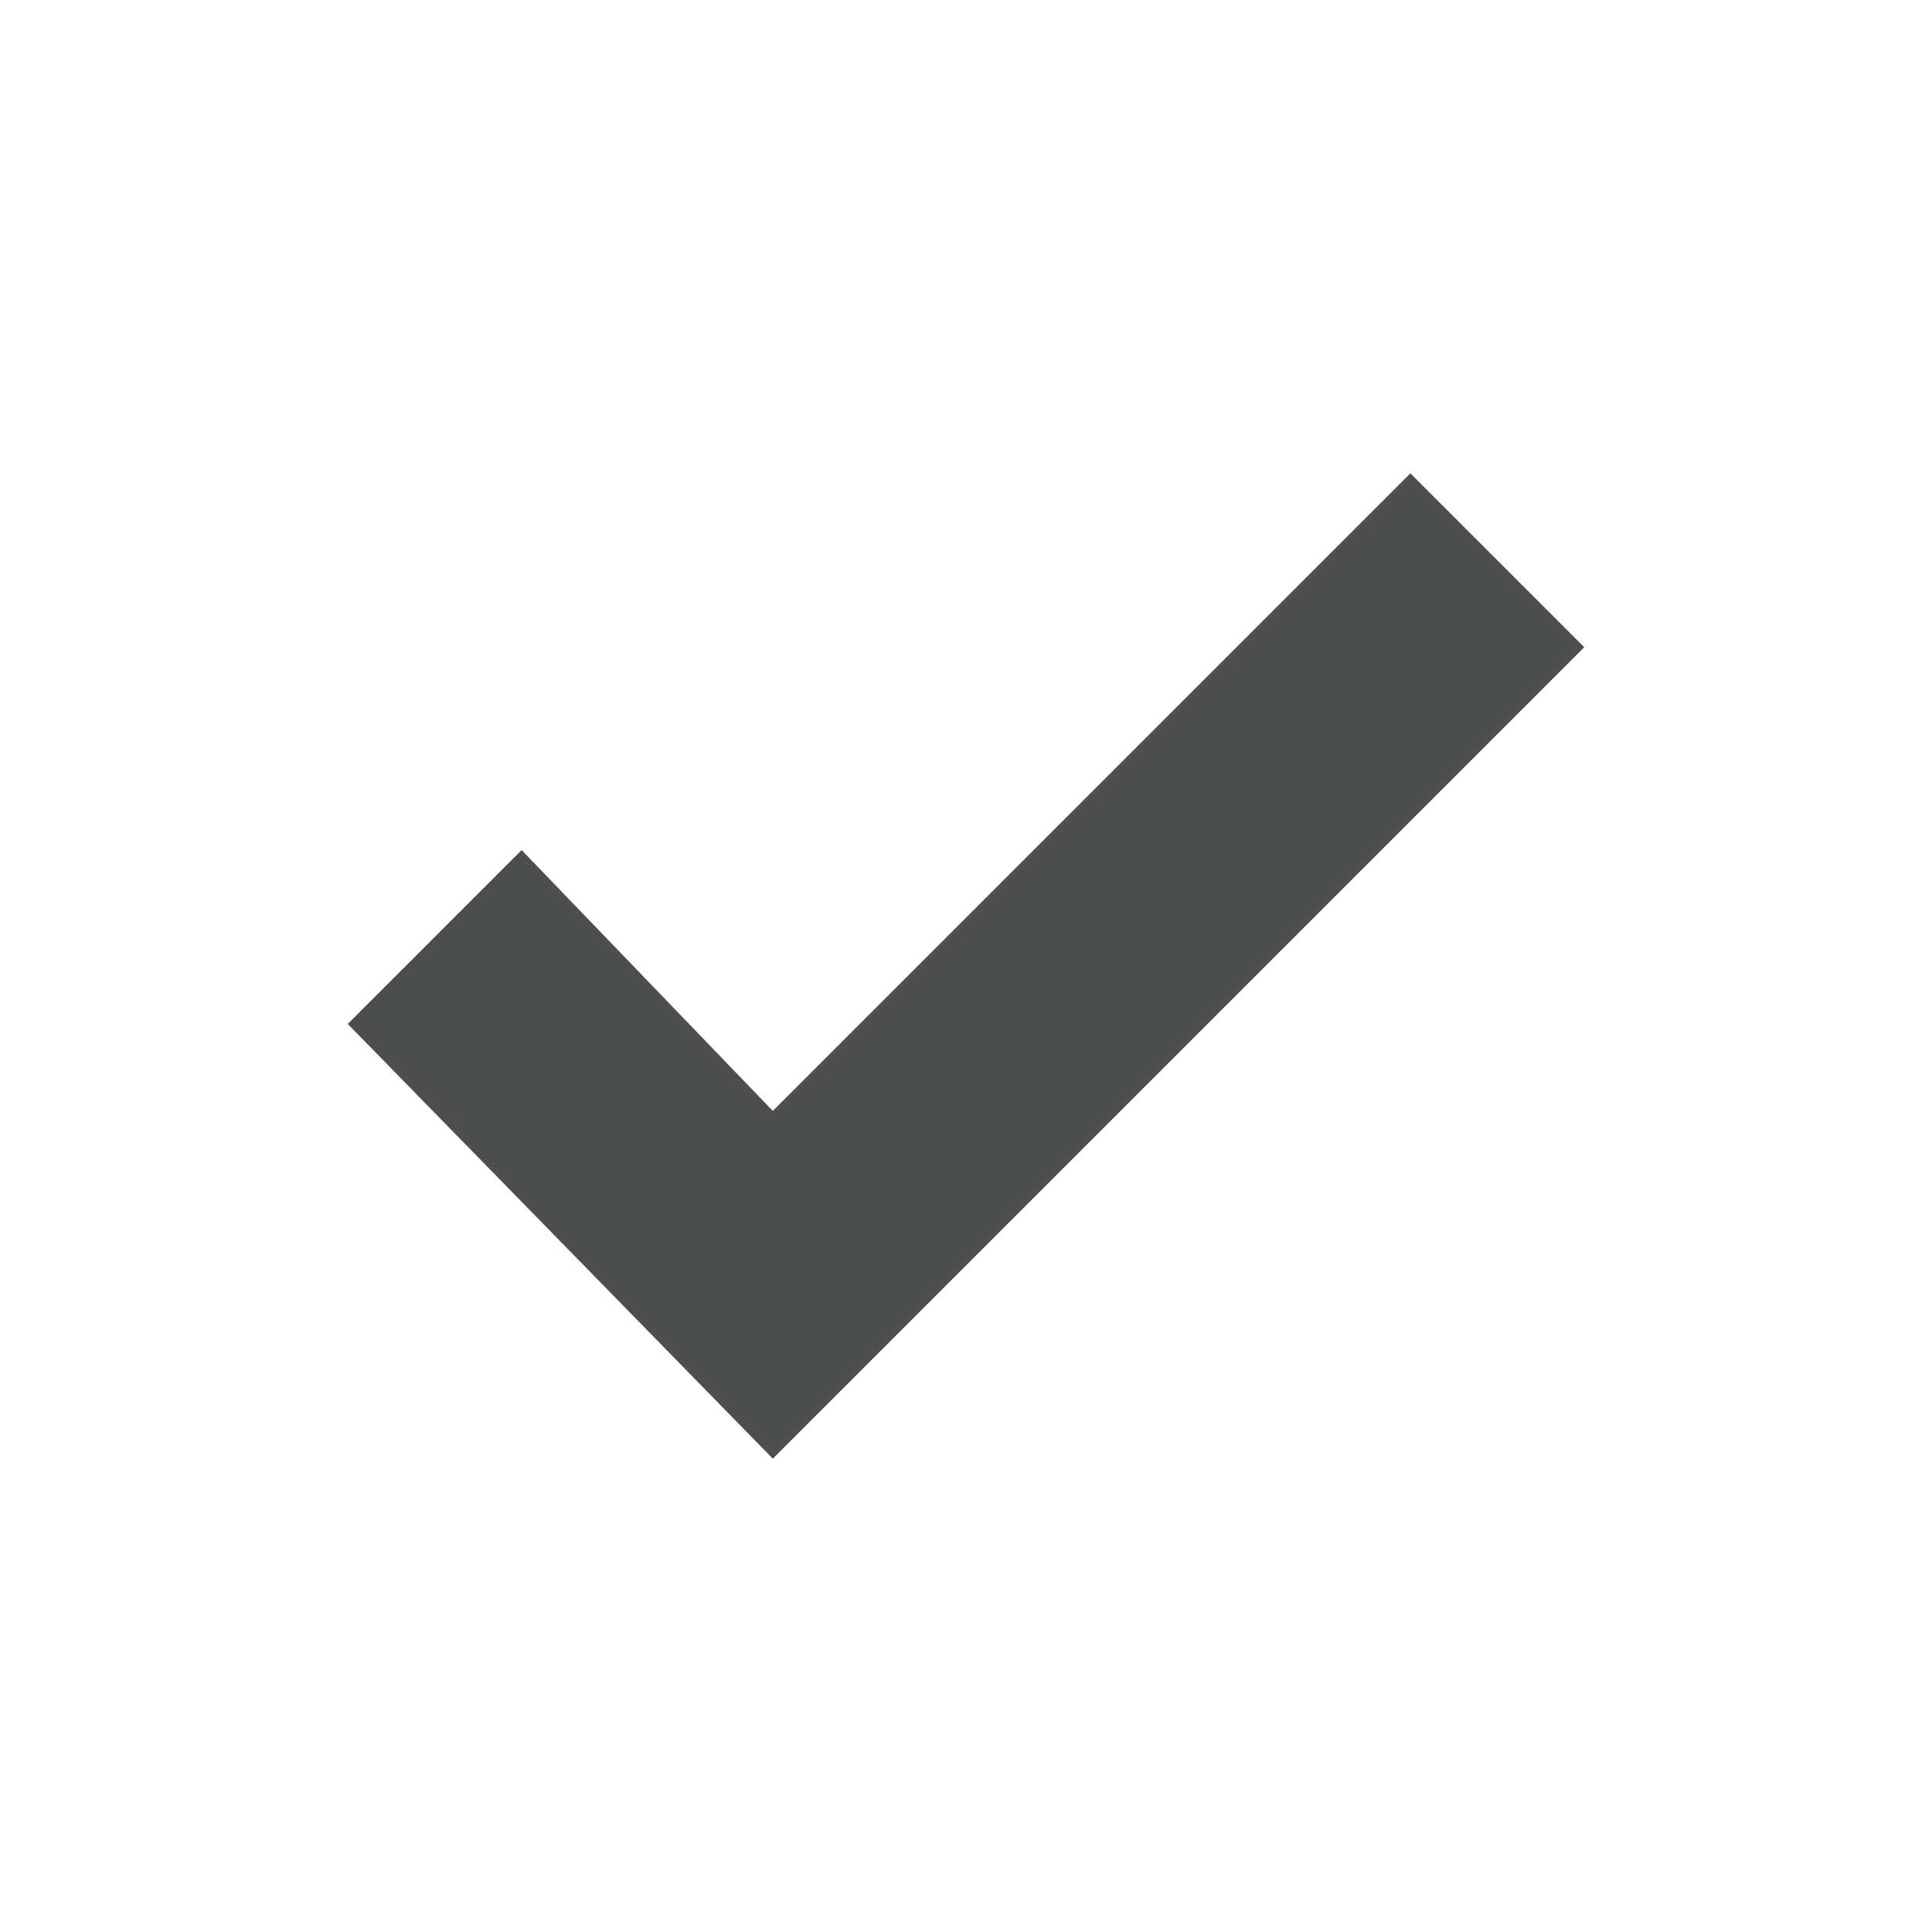
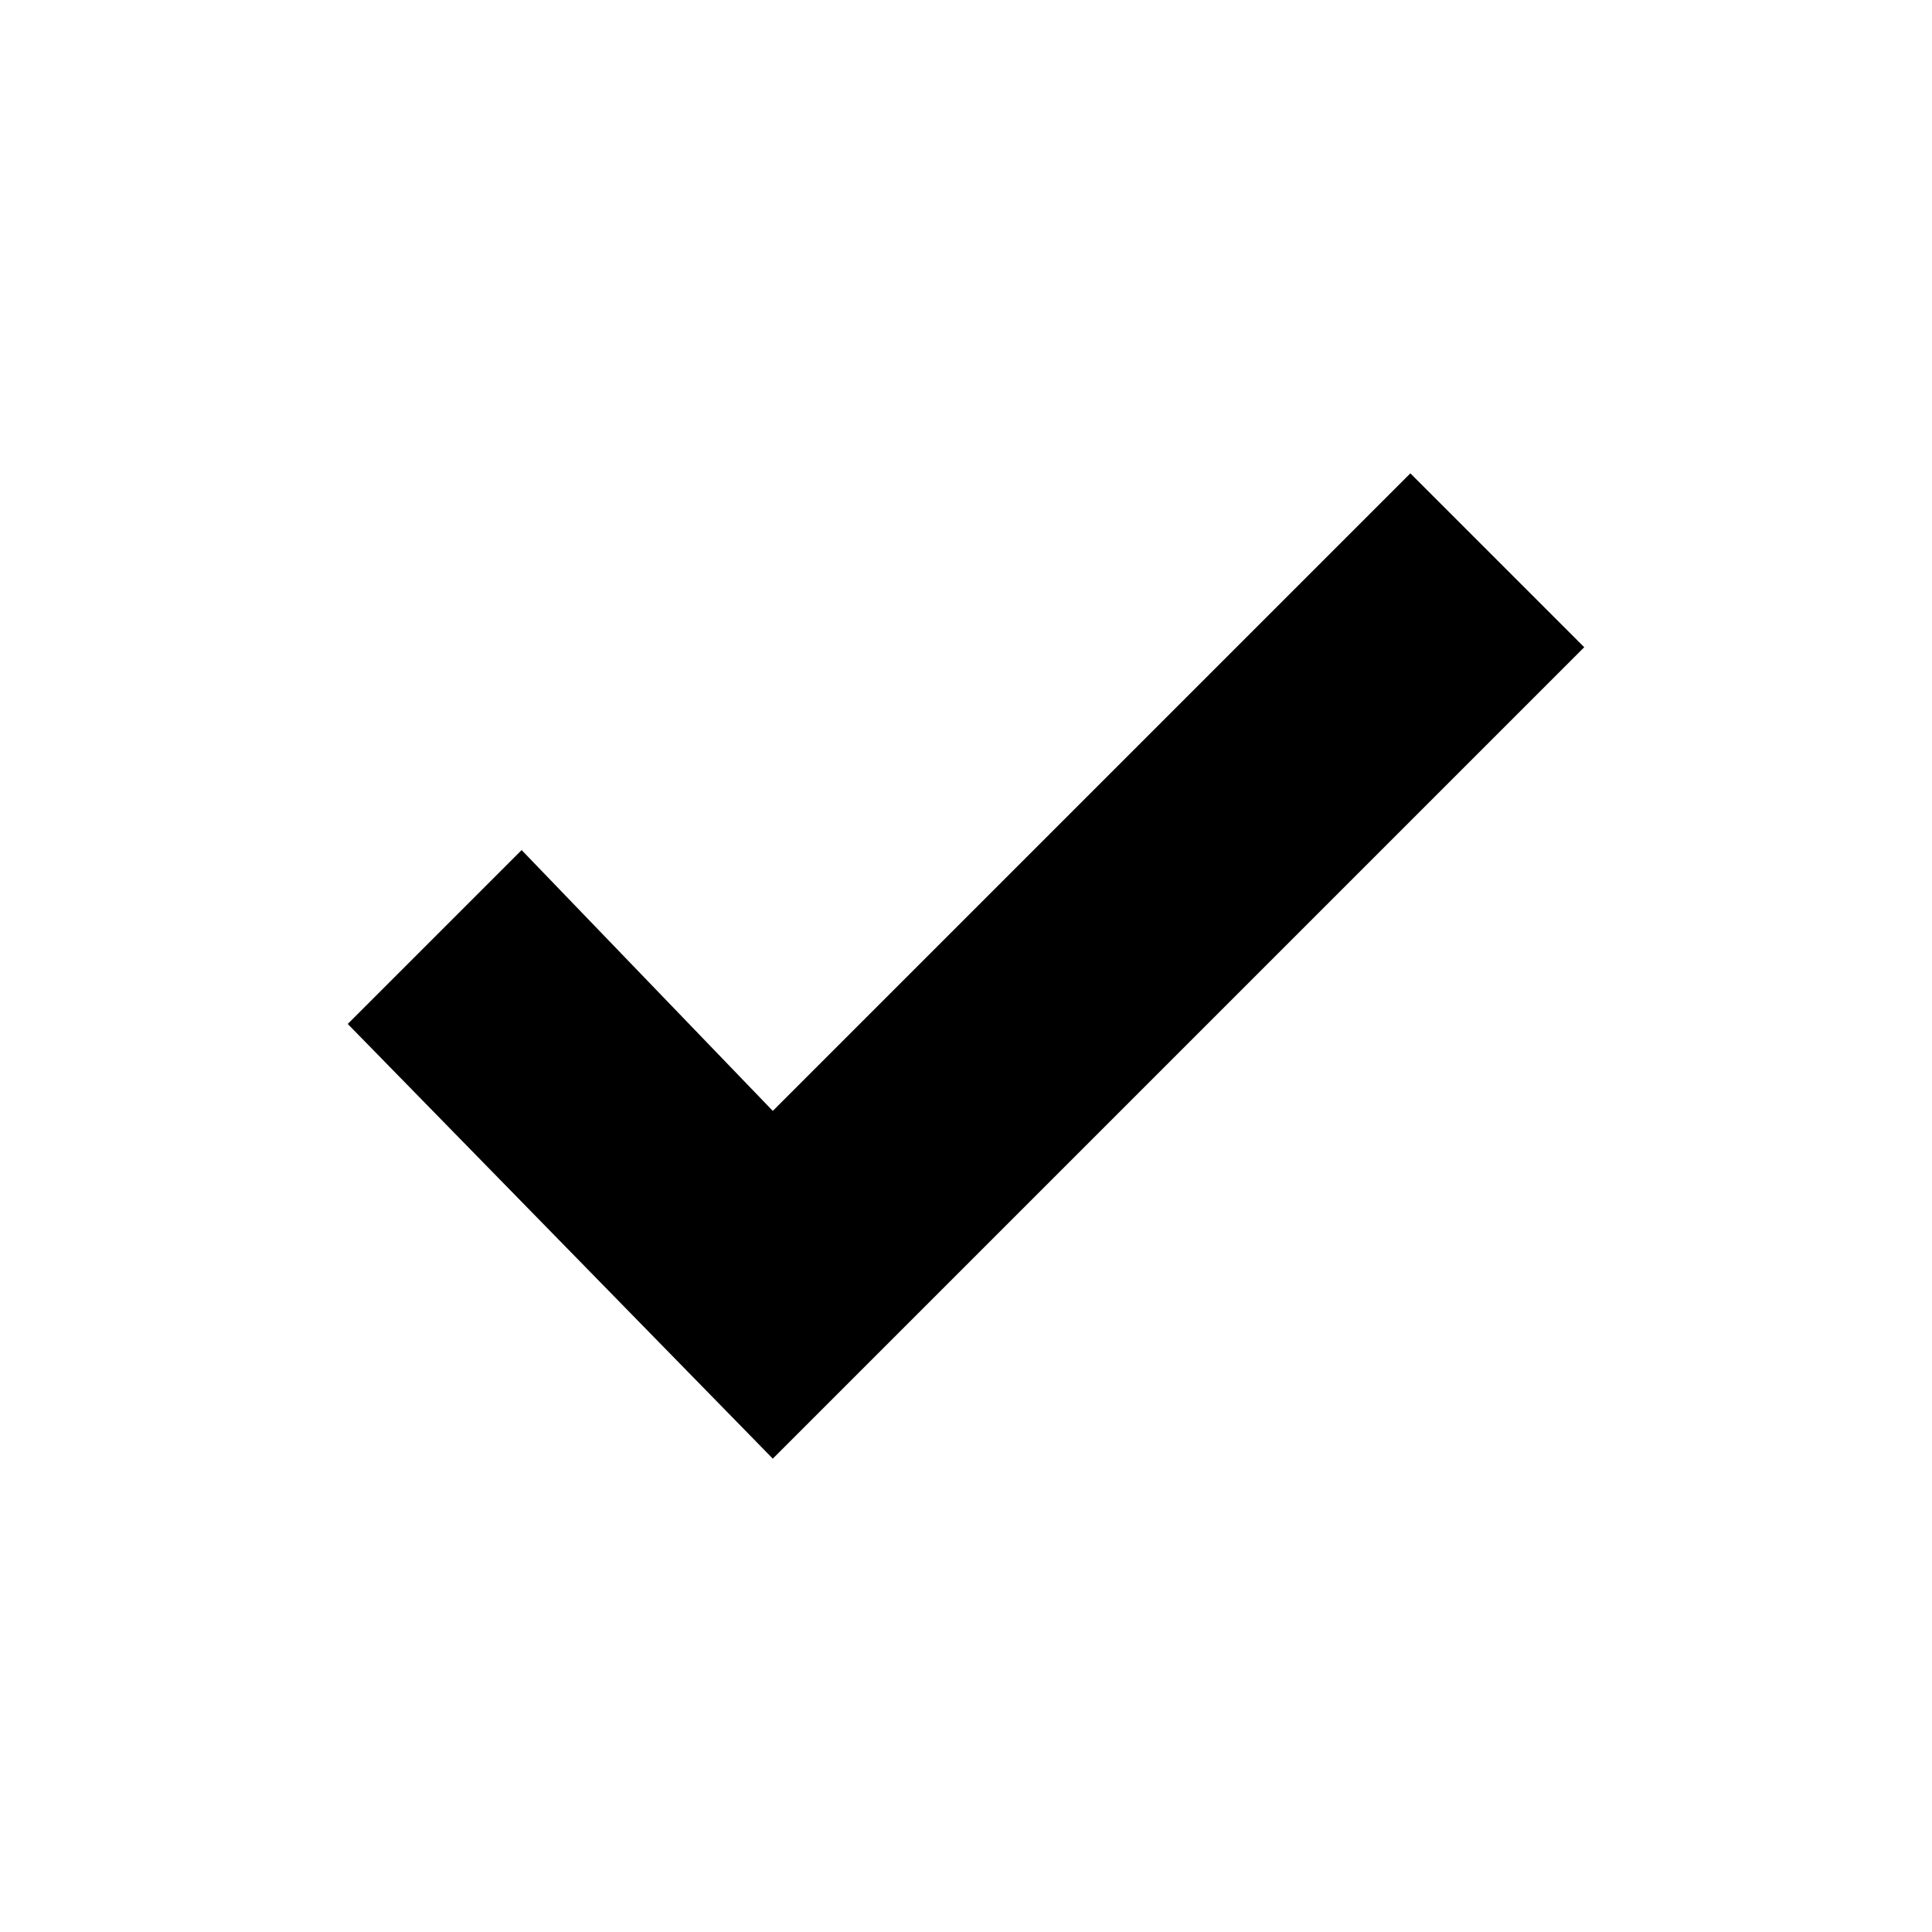
<svg xmlns="http://www.w3.org/2000/svg" version="1.1" id="Layer_1" x="0px" y="0px" viewBox="0 0 20 20" style="enable-background:new 0 0 20 20;" xml:space="preserve">
  <style type="text/css">
- 	.st0{fill:#4D4E4E;}
+ 	.icon-check-grey{fill:#4D4E4E;}
</style>
  <polygon class="st0" points="8,15.1 3.6,10.6 5.4,8.8 8,11.5 14.6,4.9 16.4,6.7 " />
</svg>
